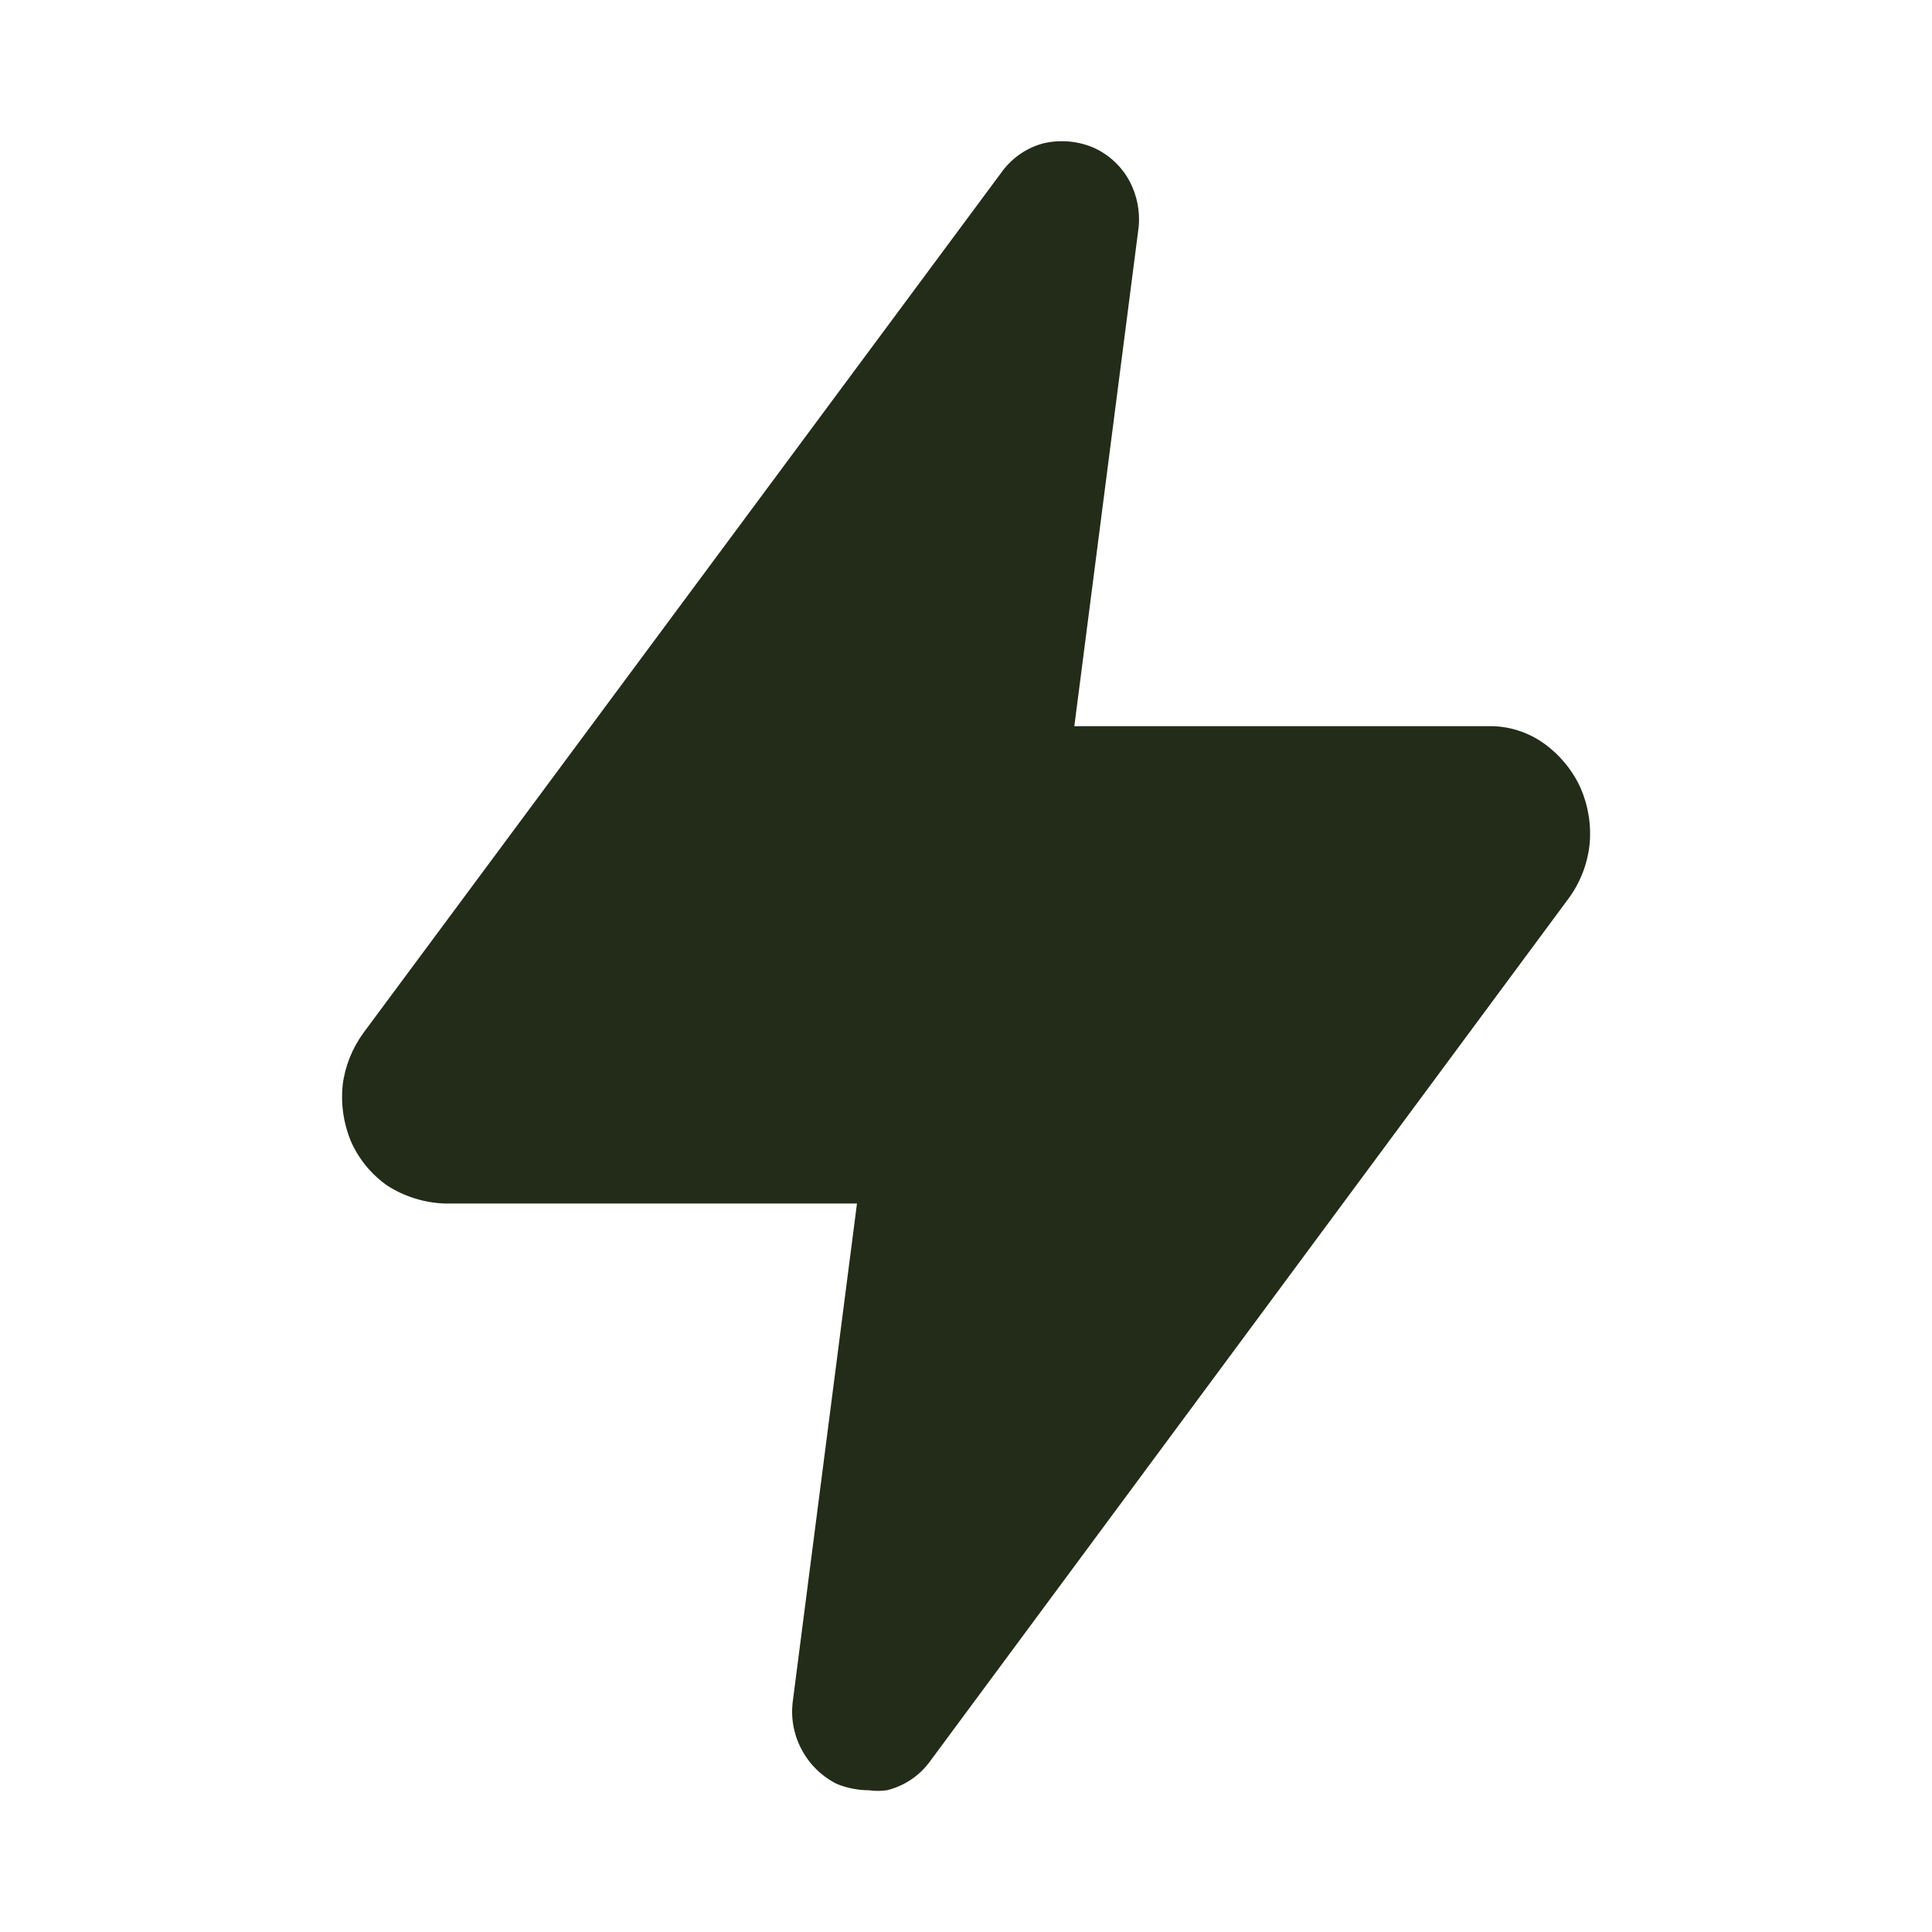
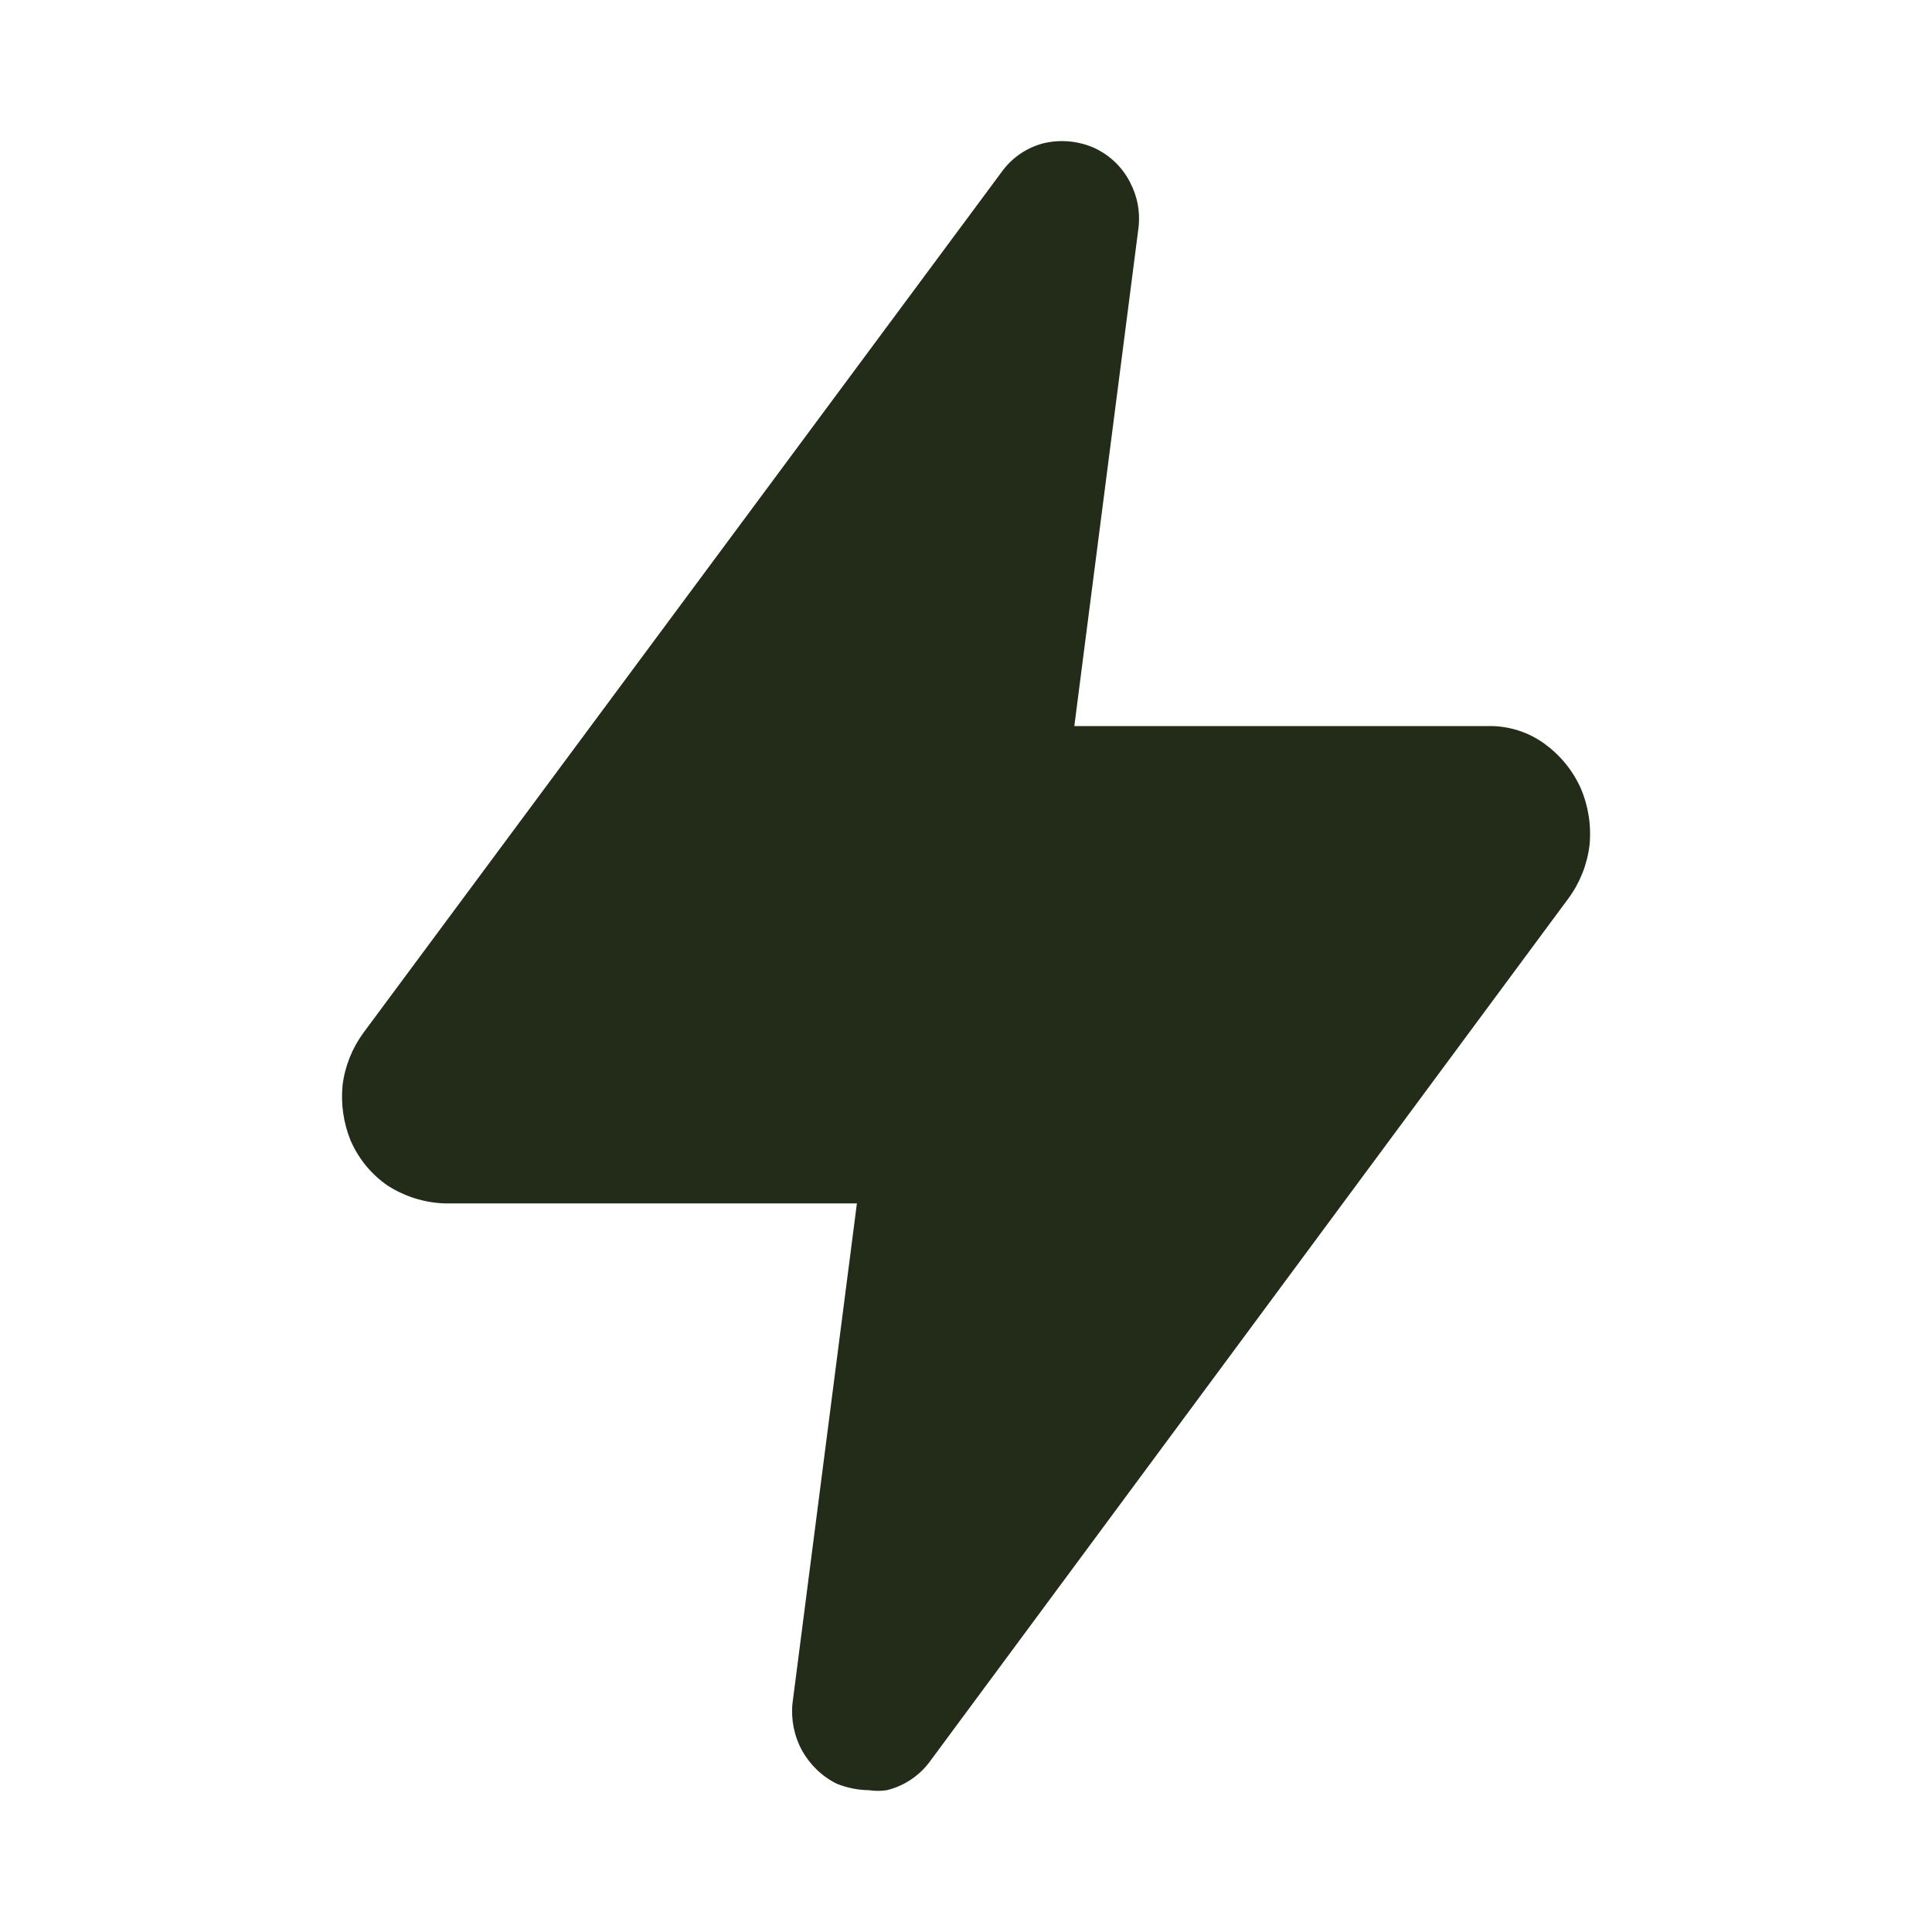
- <svg xmlns="http://www.w3.org/2000/svg" width="14" height="14" viewBox="0 0 14 14" fill="none">
-   <path d="M11.518 6.125C11.502 6.264 11.45 6.397 11.367 6.51L6.735 12.769C6.659 12.871 6.55 12.943 6.426 12.973C6.383 12.979 6.34 12.979 6.298 12.973C6.218 12.973 6.138 12.957 6.064 12.927C5.958 12.874 5.87 12.79 5.813 12.685C5.755 12.581 5.731 12.462 5.743 12.343L6.21 8.721H3.218C3.073 8.715 2.932 8.671 2.809 8.593C2.691 8.511 2.598 8.398 2.541 8.266C2.489 8.138 2.469 8 2.483 7.863C2.5 7.726 2.553 7.595 2.634 7.484L7.266 1.237C7.34 1.139 7.445 1.069 7.563 1.038C7.687 1.01 7.816 1.022 7.931 1.073C8.041 1.124 8.132 1.211 8.188 1.318C8.239 1.417 8.261 1.528 8.252 1.639L7.785 5.262H10.784C10.93 5.259 11.073 5.304 11.192 5.39C11.305 5.472 11.396 5.583 11.454 5.711C11.51 5.841 11.533 5.983 11.518 6.125Z" fill="#222C18" />
+ <svg xmlns="http://www.w3.org/2000/svg" width="15" height="15" viewBox="0 0 15 15" fill="none">
+   <path d="M12.341 6.562C12.323 6.711 12.267 6.853 12.178 6.974L7.216 13.681C7.134 13.79 7.017 13.867 6.885 13.899C6.839 13.906 6.793 13.906 6.747 13.899C6.661 13.898 6.577 13.881 6.497 13.849C6.383 13.793 6.289 13.702 6.227 13.591C6.166 13.479 6.14 13.351 6.153 13.224L6.653 9.343H3.447C3.292 9.337 3.141 9.289 3.01 9.205C2.883 9.118 2.784 8.997 2.722 8.855C2.667 8.719 2.645 8.571 2.66 8.424C2.678 8.277 2.735 8.137 2.822 8.018L7.785 1.324C7.864 1.219 7.976 1.145 8.103 1.112C8.235 1.081 8.373 1.094 8.497 1.149C8.615 1.204 8.712 1.296 8.772 1.412C8.832 1.527 8.851 1.637 8.841 1.755L8.341 5.637H11.553C11.71 5.634 11.864 5.682 11.991 5.774C12.112 5.862 12.21 5.98 12.272 6.118C12.332 6.257 12.356 6.41 12.341 6.562Z" fill="#222C18" />
</svg>
